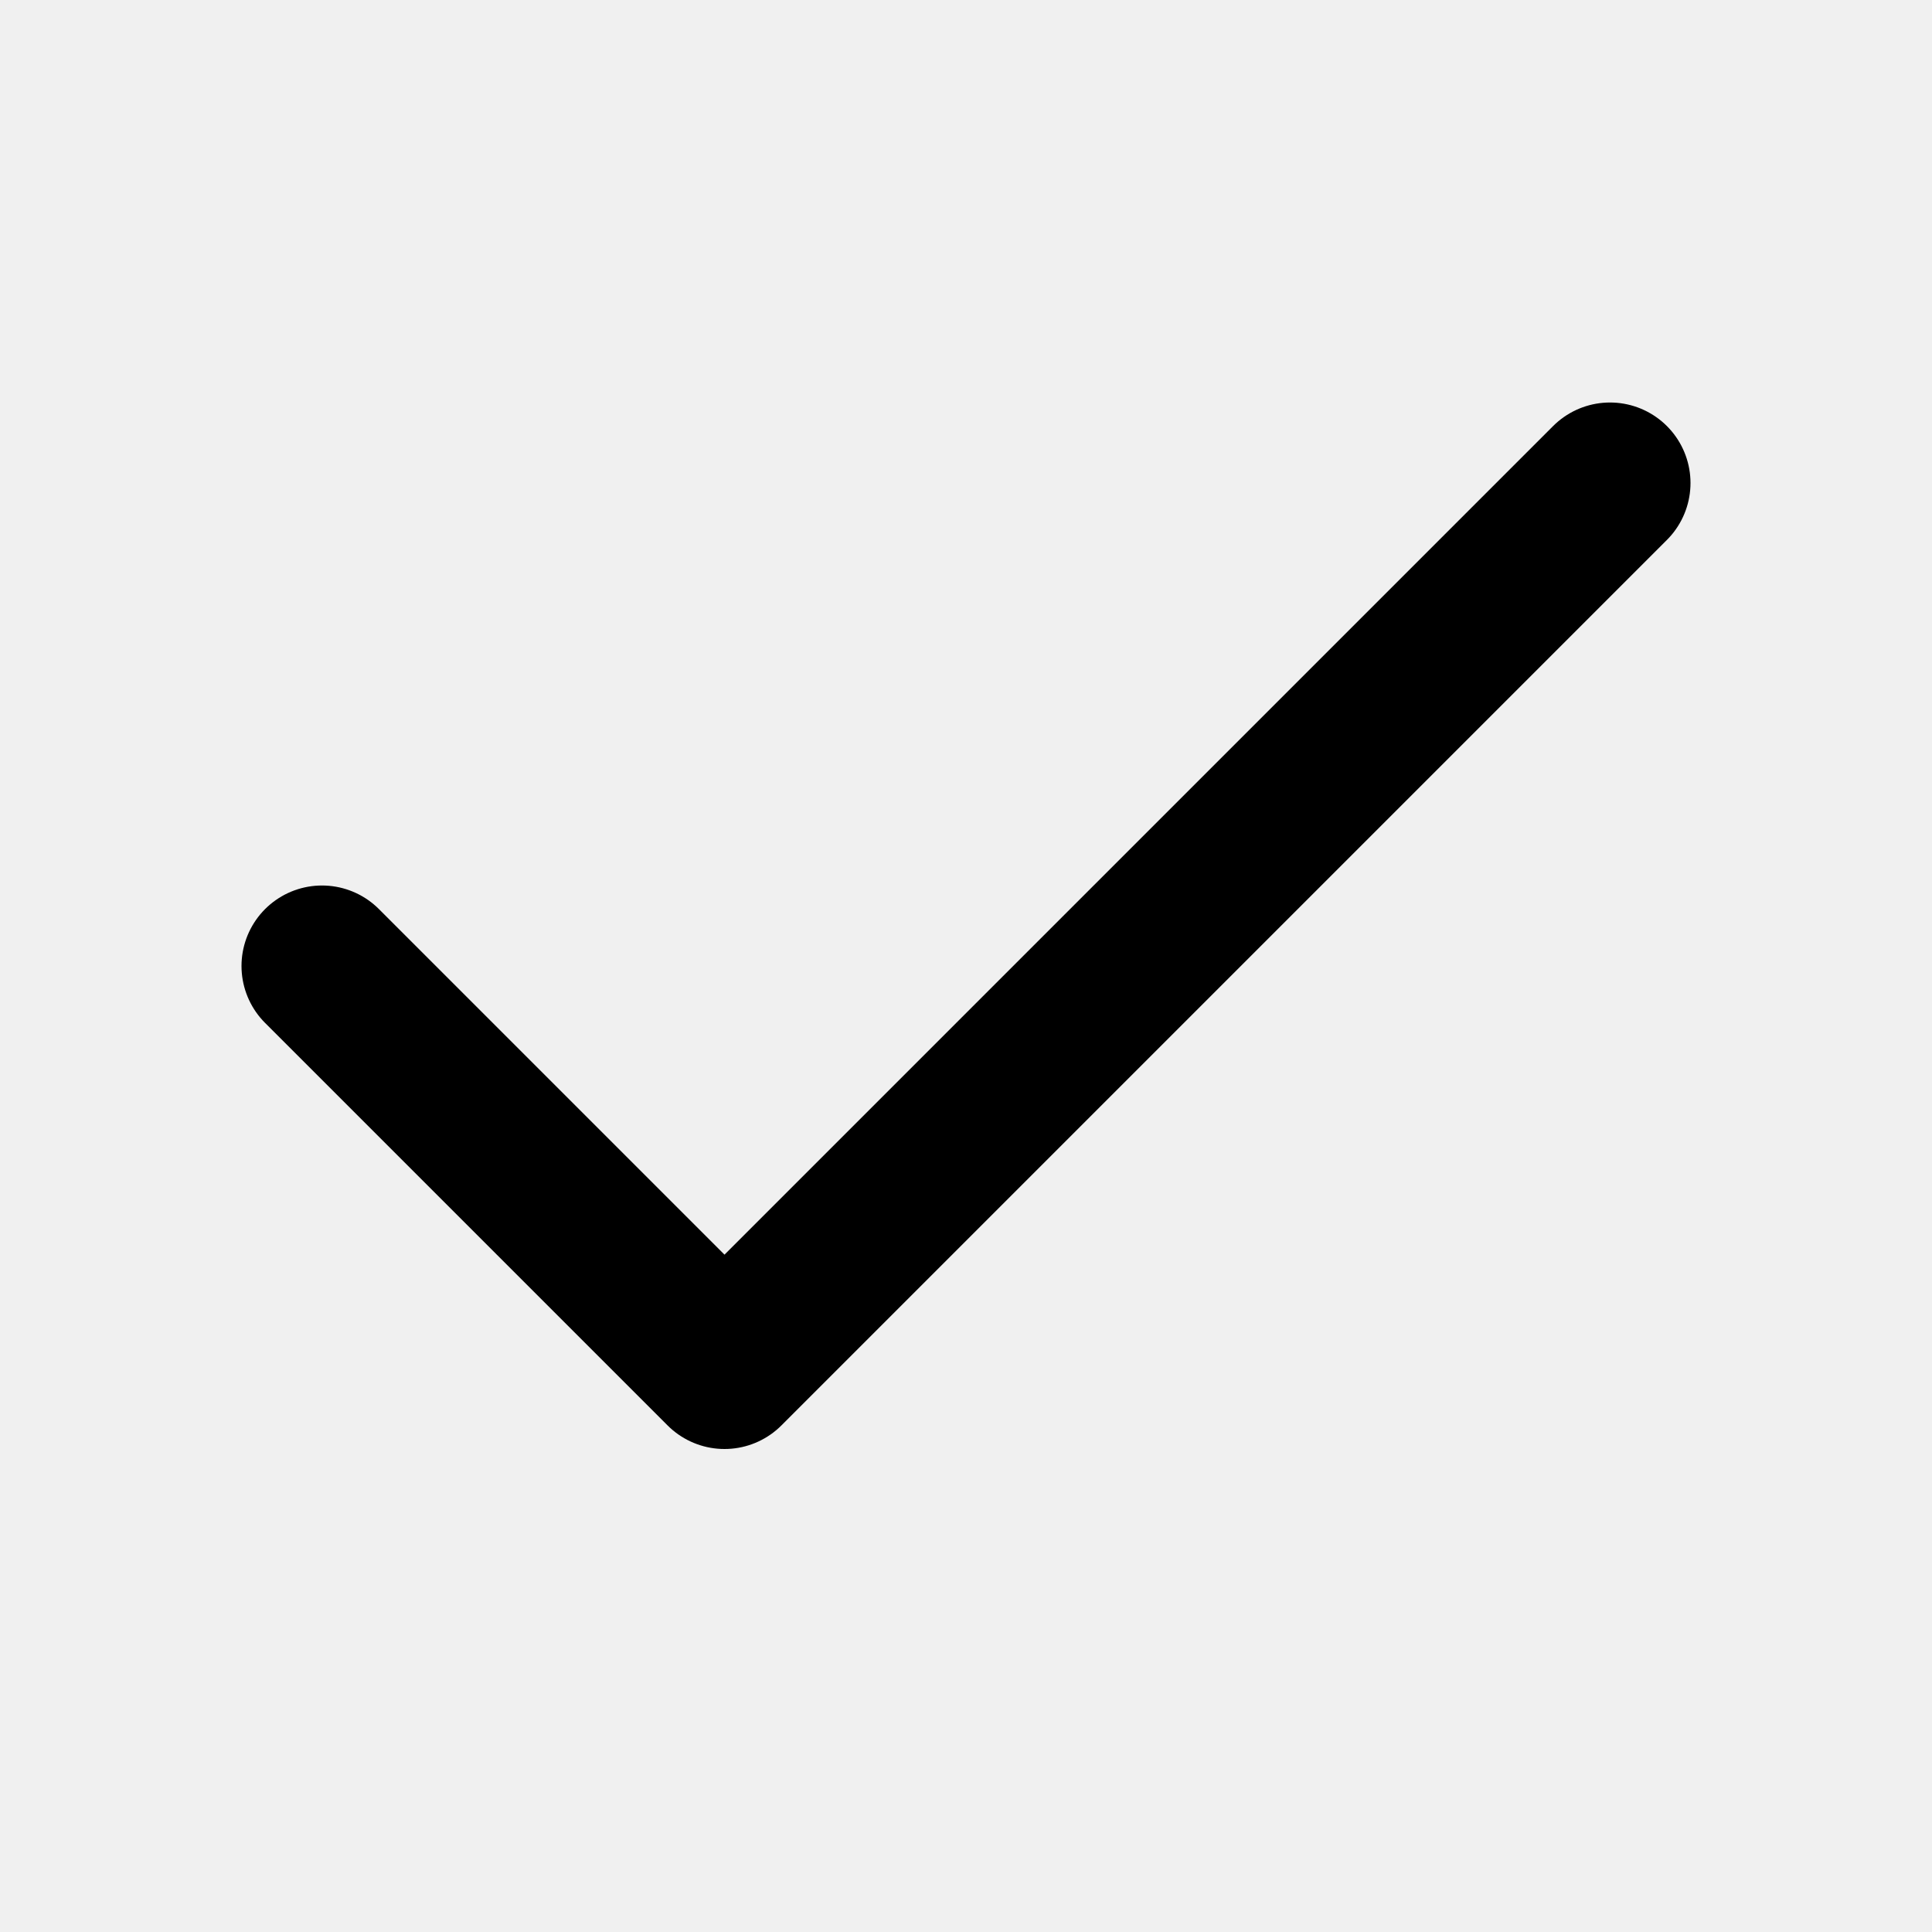
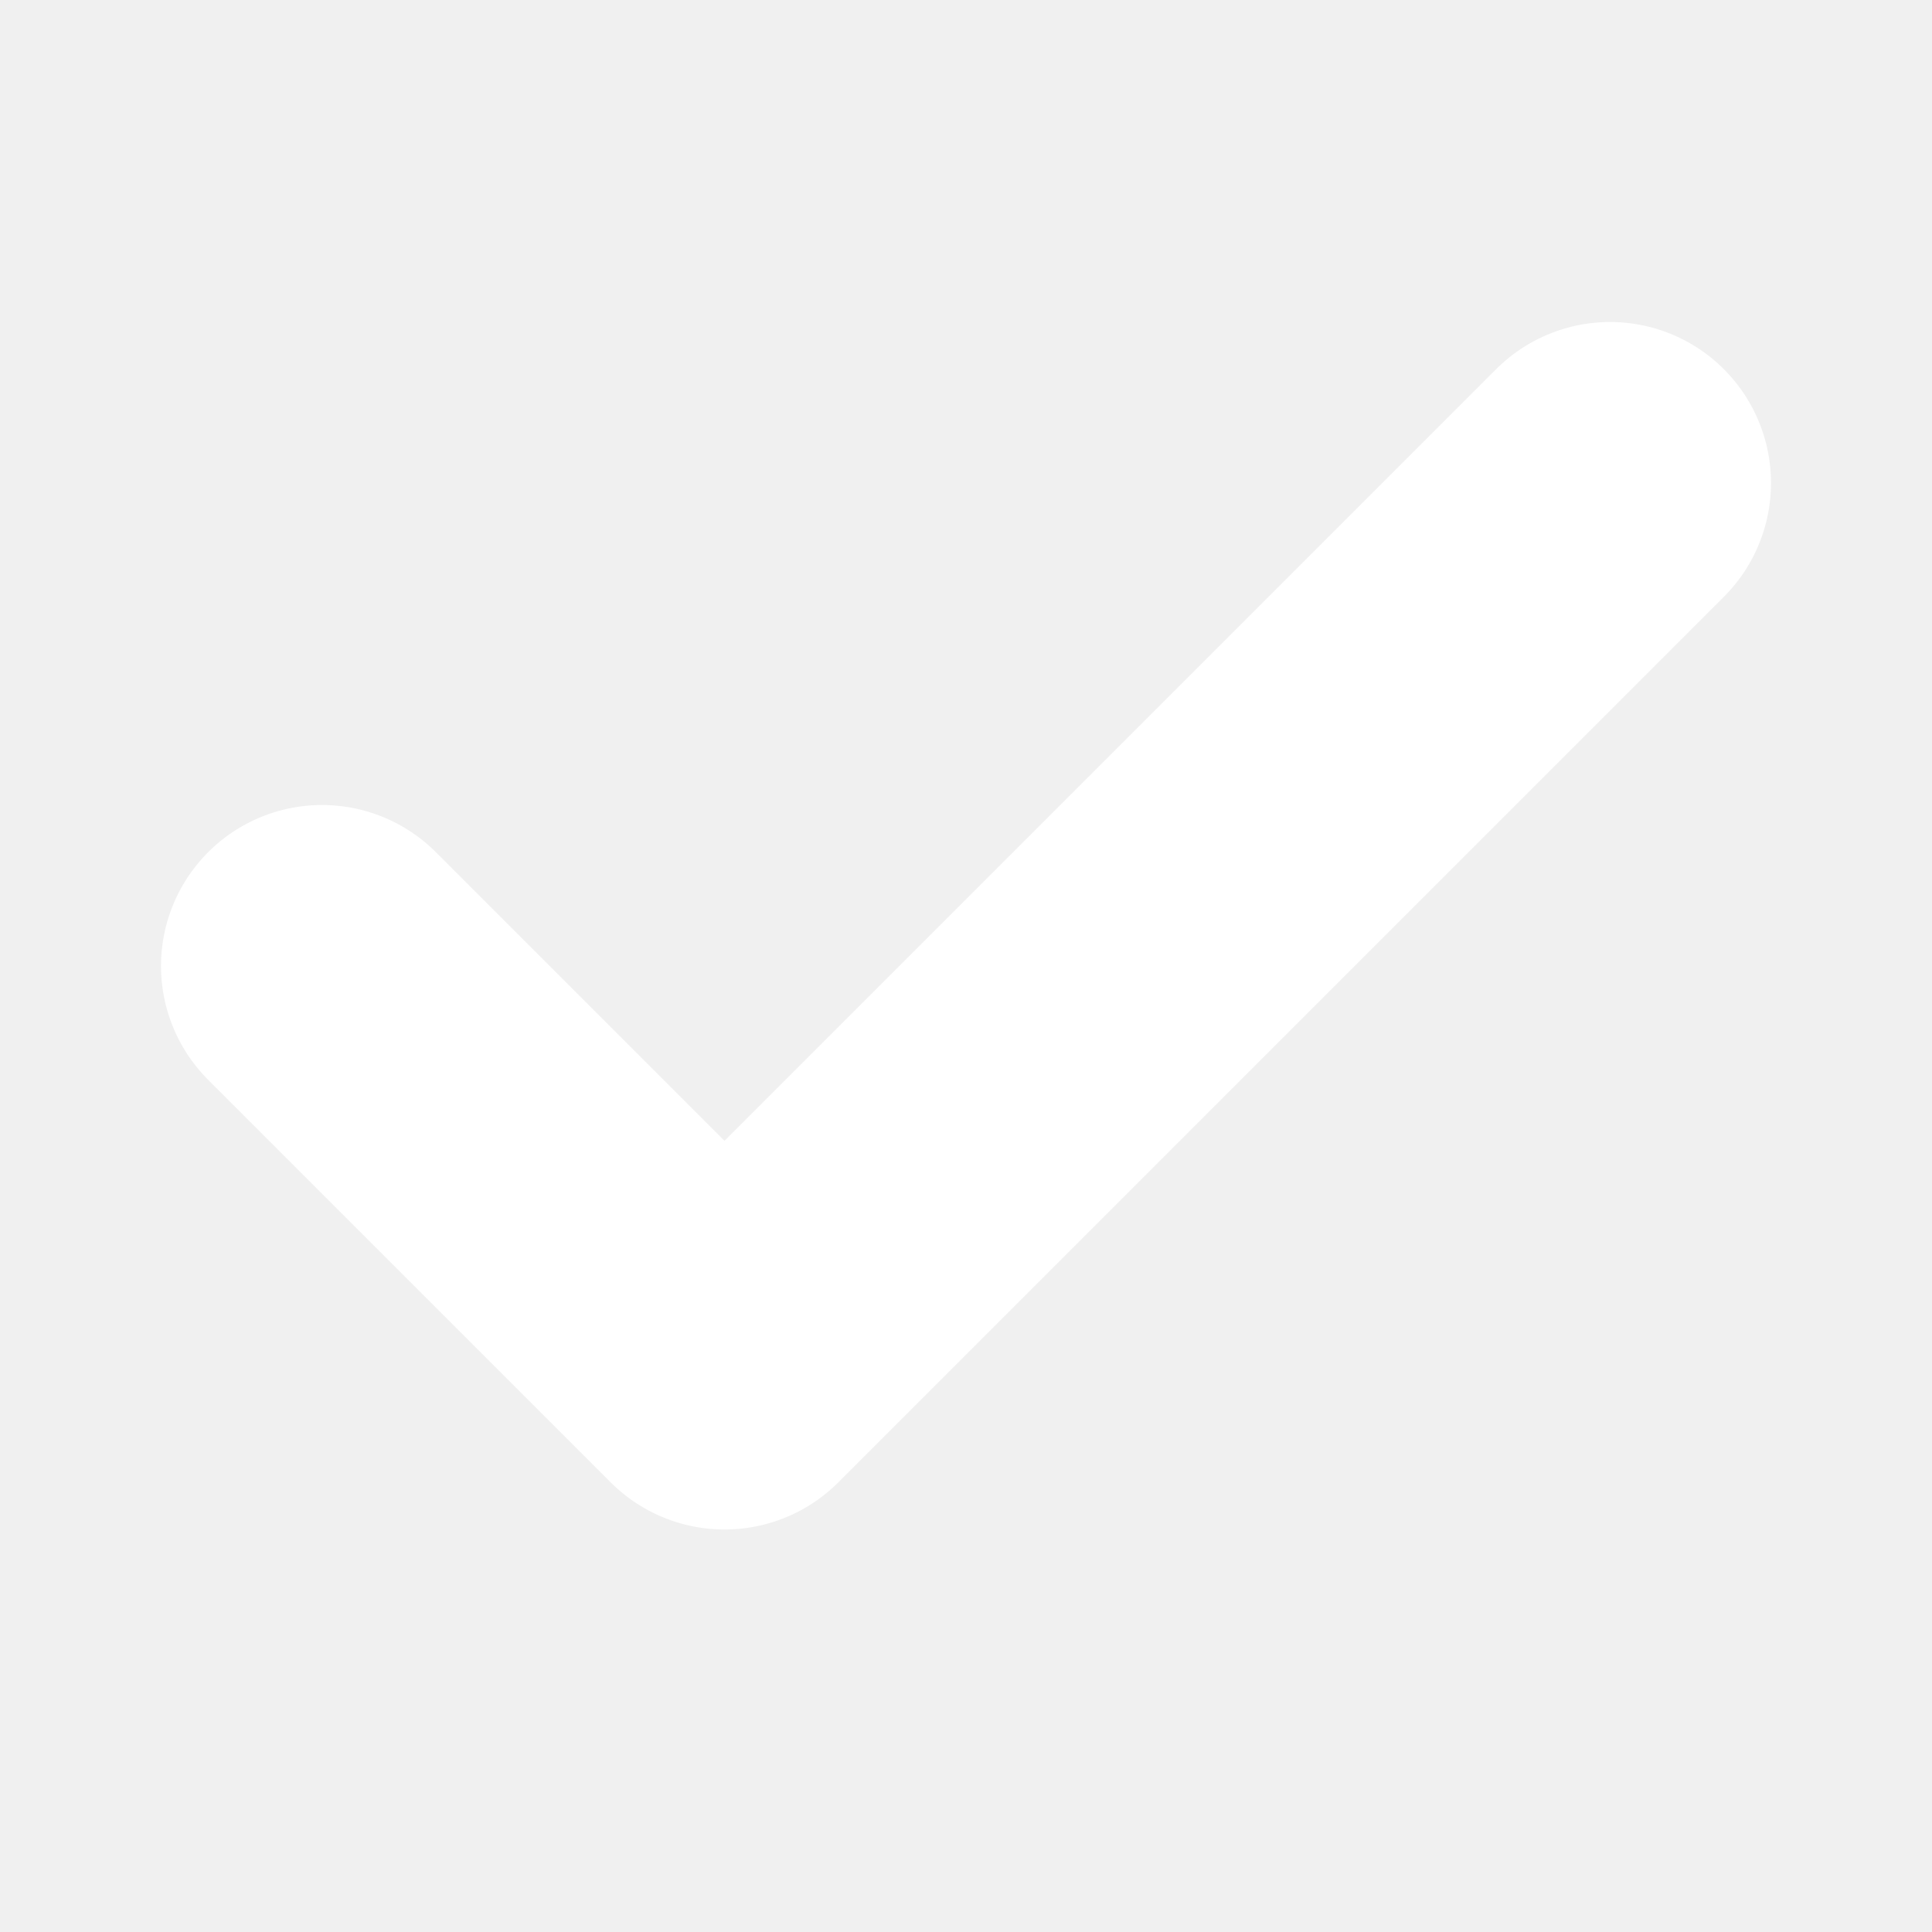
- <svg xmlns="http://www.w3.org/2000/svg" width="24" height="24" viewBox="0 0 24 24" fill="none" stroke="currentColor" stroke-width="2" stroke-linecap="round" stroke-linejoin="round" class="lucide lucide-check">
+ <svg xmlns="http://www.w3.org/2000/svg" width="24" height="24" viewBox="0 0 24 24" fill="none" stroke="#FFFFFF" stroke-width="4" stroke-linecap="round" stroke-linejoin="round">
  <path d="M20 6 9 17l-5-5" />
</svg>
